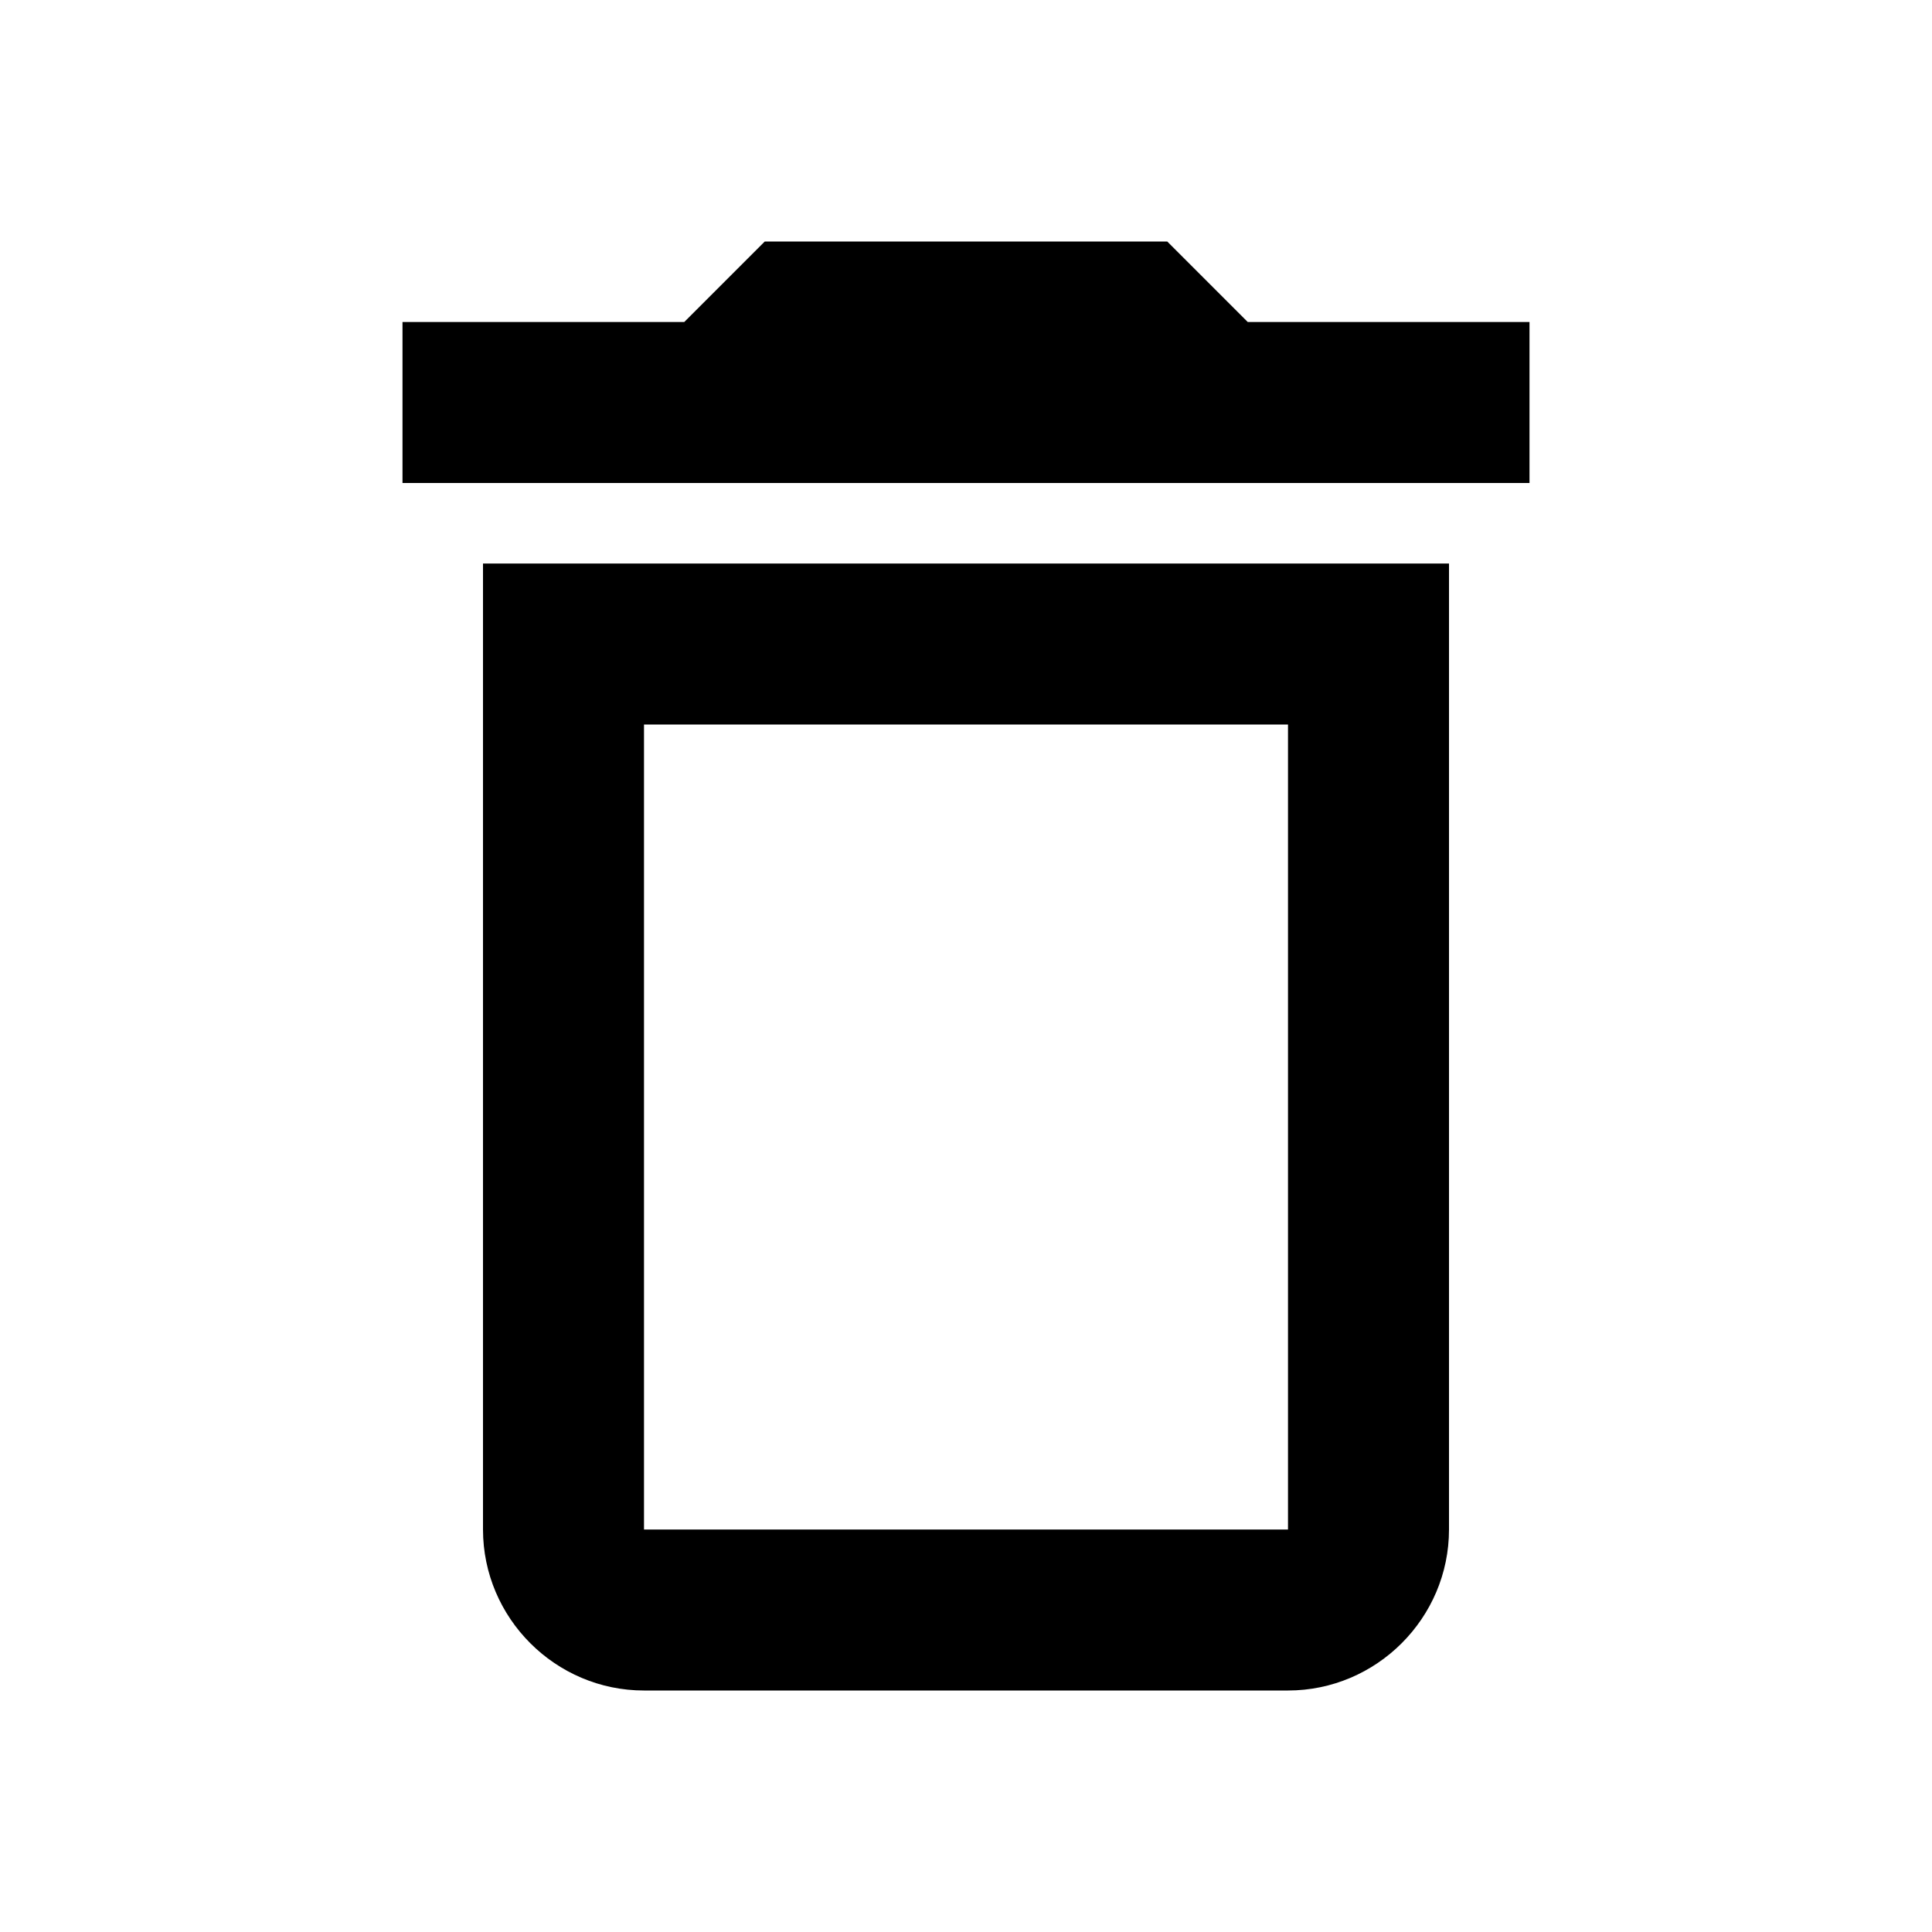
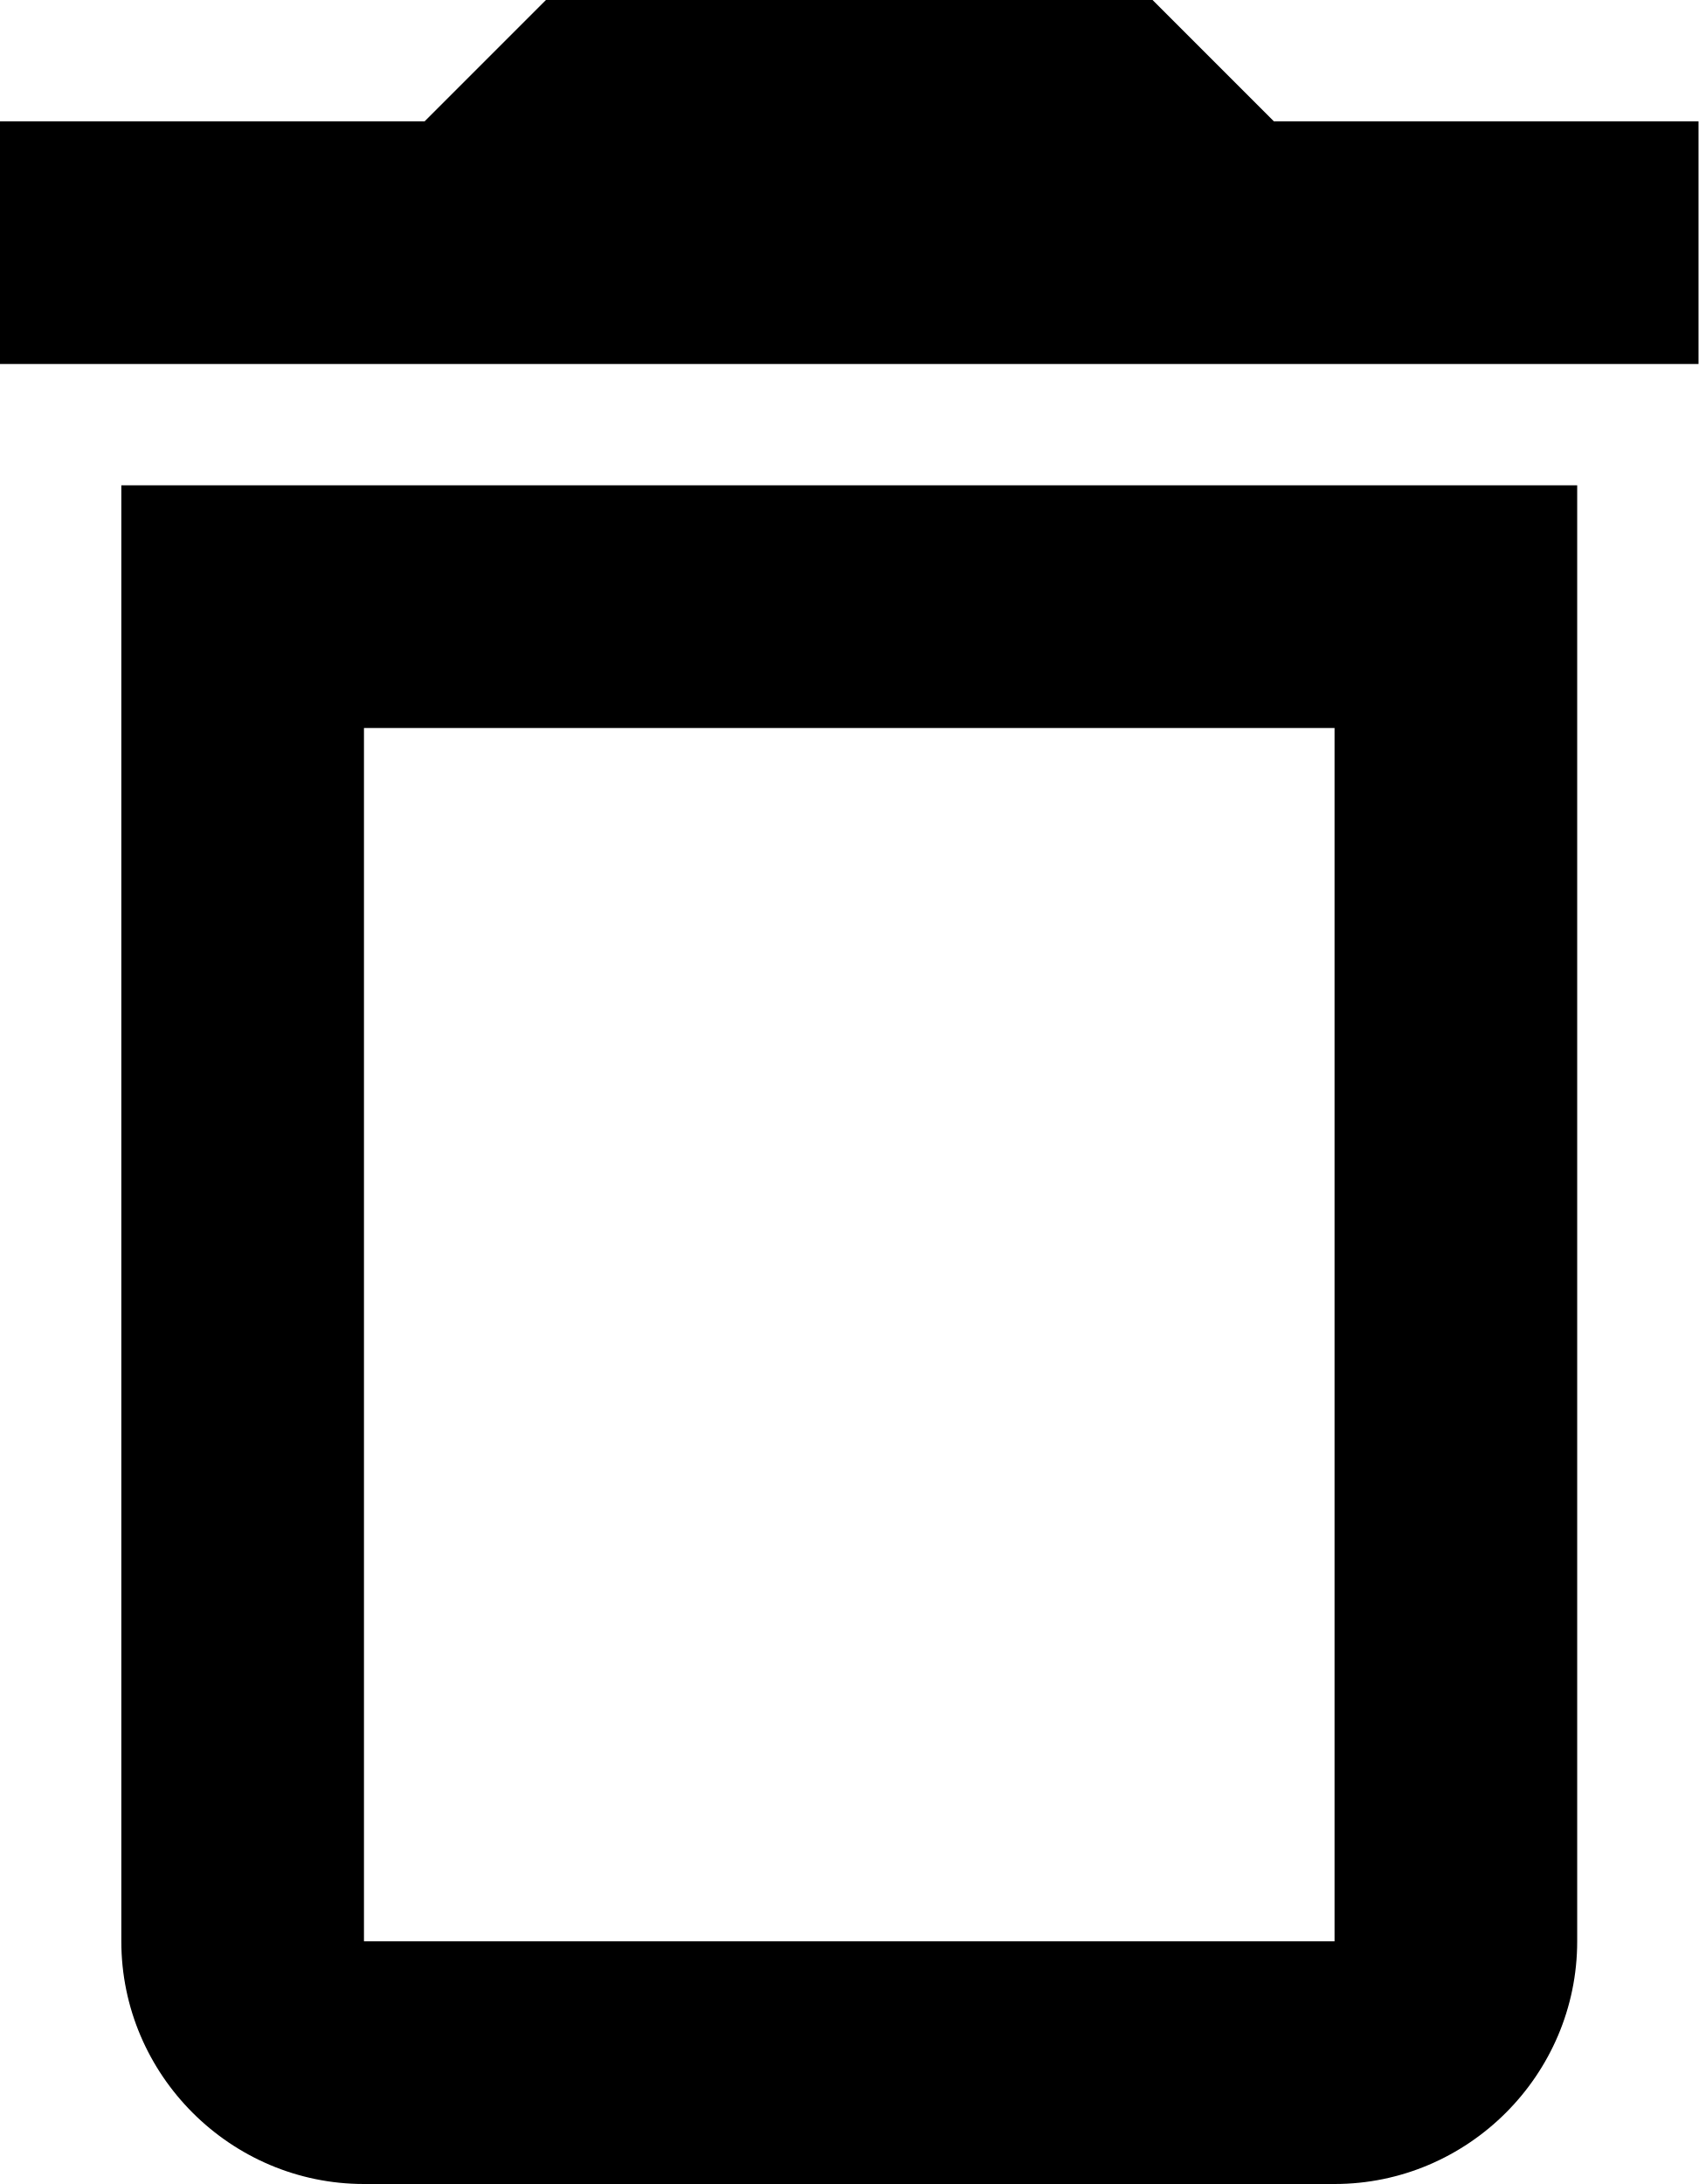
- <svg xmlns="http://www.w3.org/2000/svg" width="24" height="24" viewBox="0 0 24 24" fill="none">
-   <path d="M16 9V19H8V9H16ZM14.5 3H9.5L8.5 4H5V6H19V4H15.5L14.5 3ZM18 7H6V19C6 20.1 6.9 21 8 21H16C17.1 21 18 20.1 18 19V7Z" fill="currentColor" />
+ <svg xmlns="http://www.w3.org/2000/svg" viewBox="0 0 14 18" fill="none">
+   <path d="M11 6V16H3V6H11ZM9.5 0H4.5L3.5 1H0V3H14V1H10.5L9.5 0ZM13 4H1V16C1 17.1 1.9 18 3 18H11C12.1 18 13 17.1 13 16V4Z" fill="currentcolor" />
</svg>
